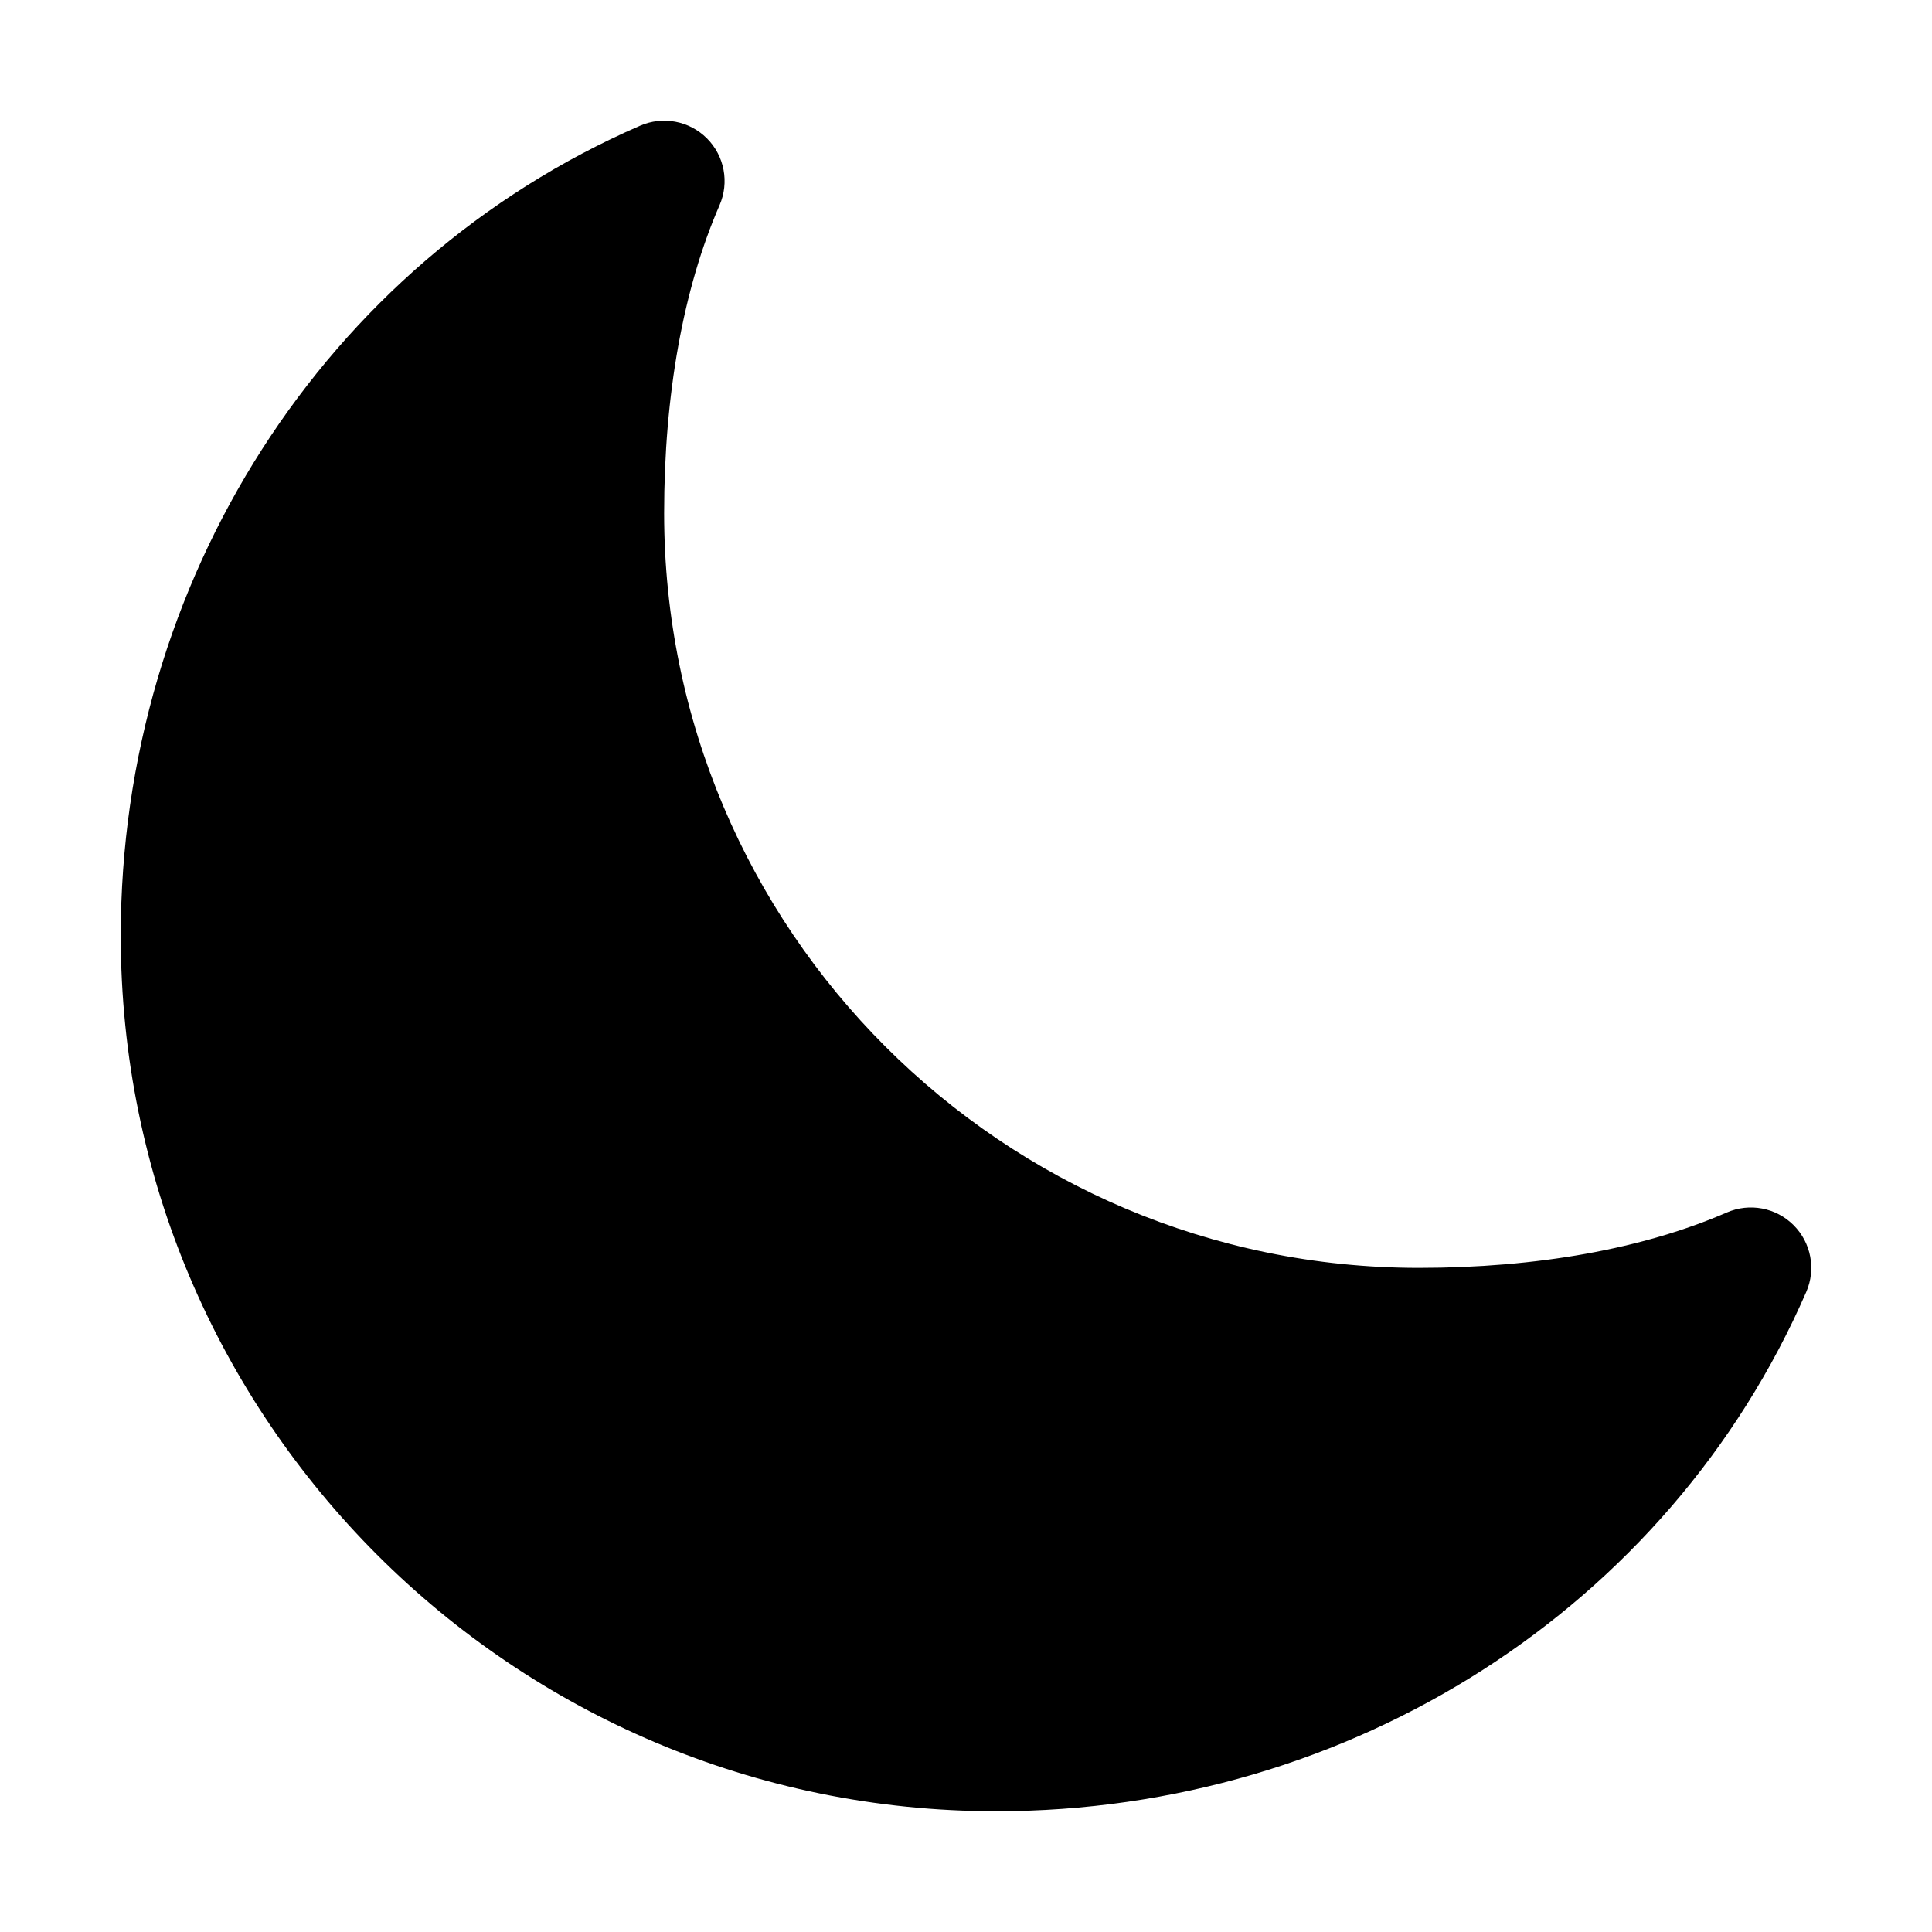
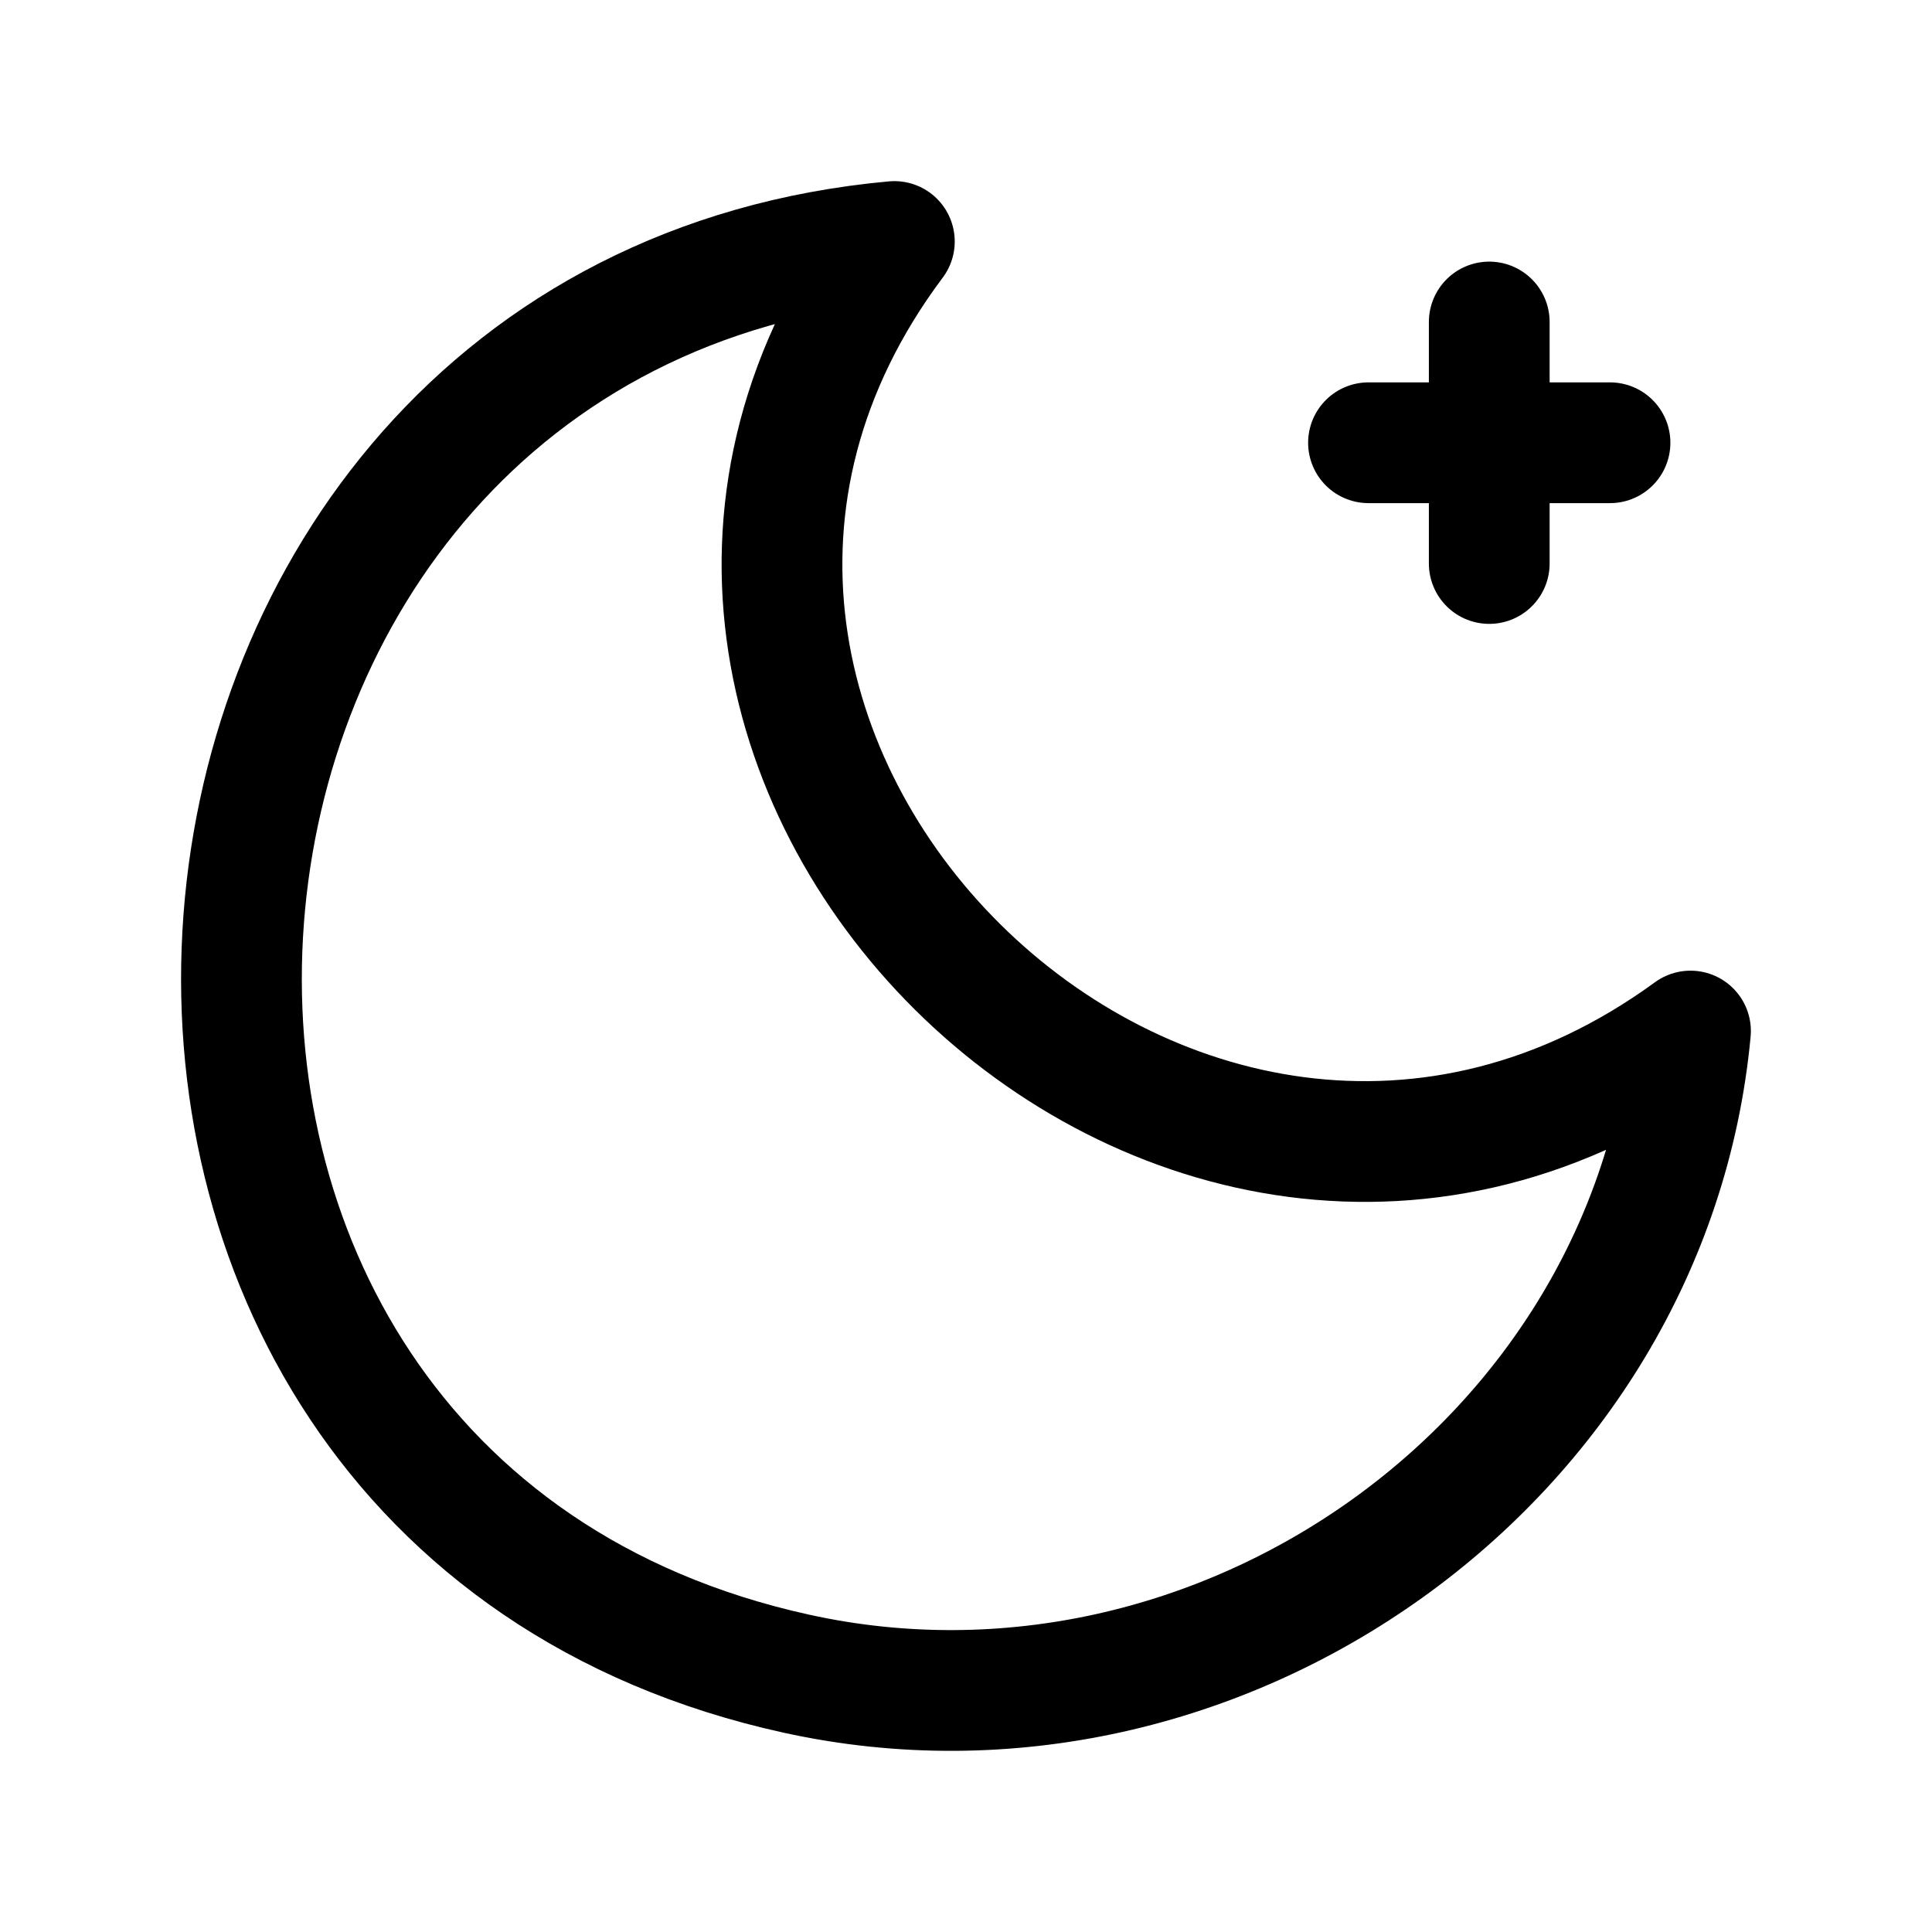
- <svg xmlns="http://www.w3.org/2000/svg" width="1em" height="1em" viewBox="0 0 24 24" fill="currentColor">
-   <path d="M12.375 22.5A10.875 10.875 0 0 1 1.5 11.625c0-4.406 2.531-8.357 6.45-10.063a.75.75 0 0 1 .988.988c-.45 1.033-.688 2.356-.688 3.825 0 5.17 4.206 9.375 9.375 9.375 1.47 0 2.792-.238 3.826-.688a.75.75 0 0 1 .987.987C20.732 19.97 16.78 22.5 12.375 22.5Z" />
+ <svg xmlns="http://www.w3.org/2000/svg" width="1em" height="1em" viewBox="0 0 24 24">
+   <path fill="none" stroke="currentColor" stroke-linecap="round" stroke-linejoin="round" stroke-width="1.5" d="M21 12.808c-.5 5.347-5.849 9.14-11.107 7.983C-.078 18.6 1.15 3.909 11.11 3C6.395 9.296 14.619 17.462 21 12.808M17 5.5h3M18.5 4v3" />
</svg>
